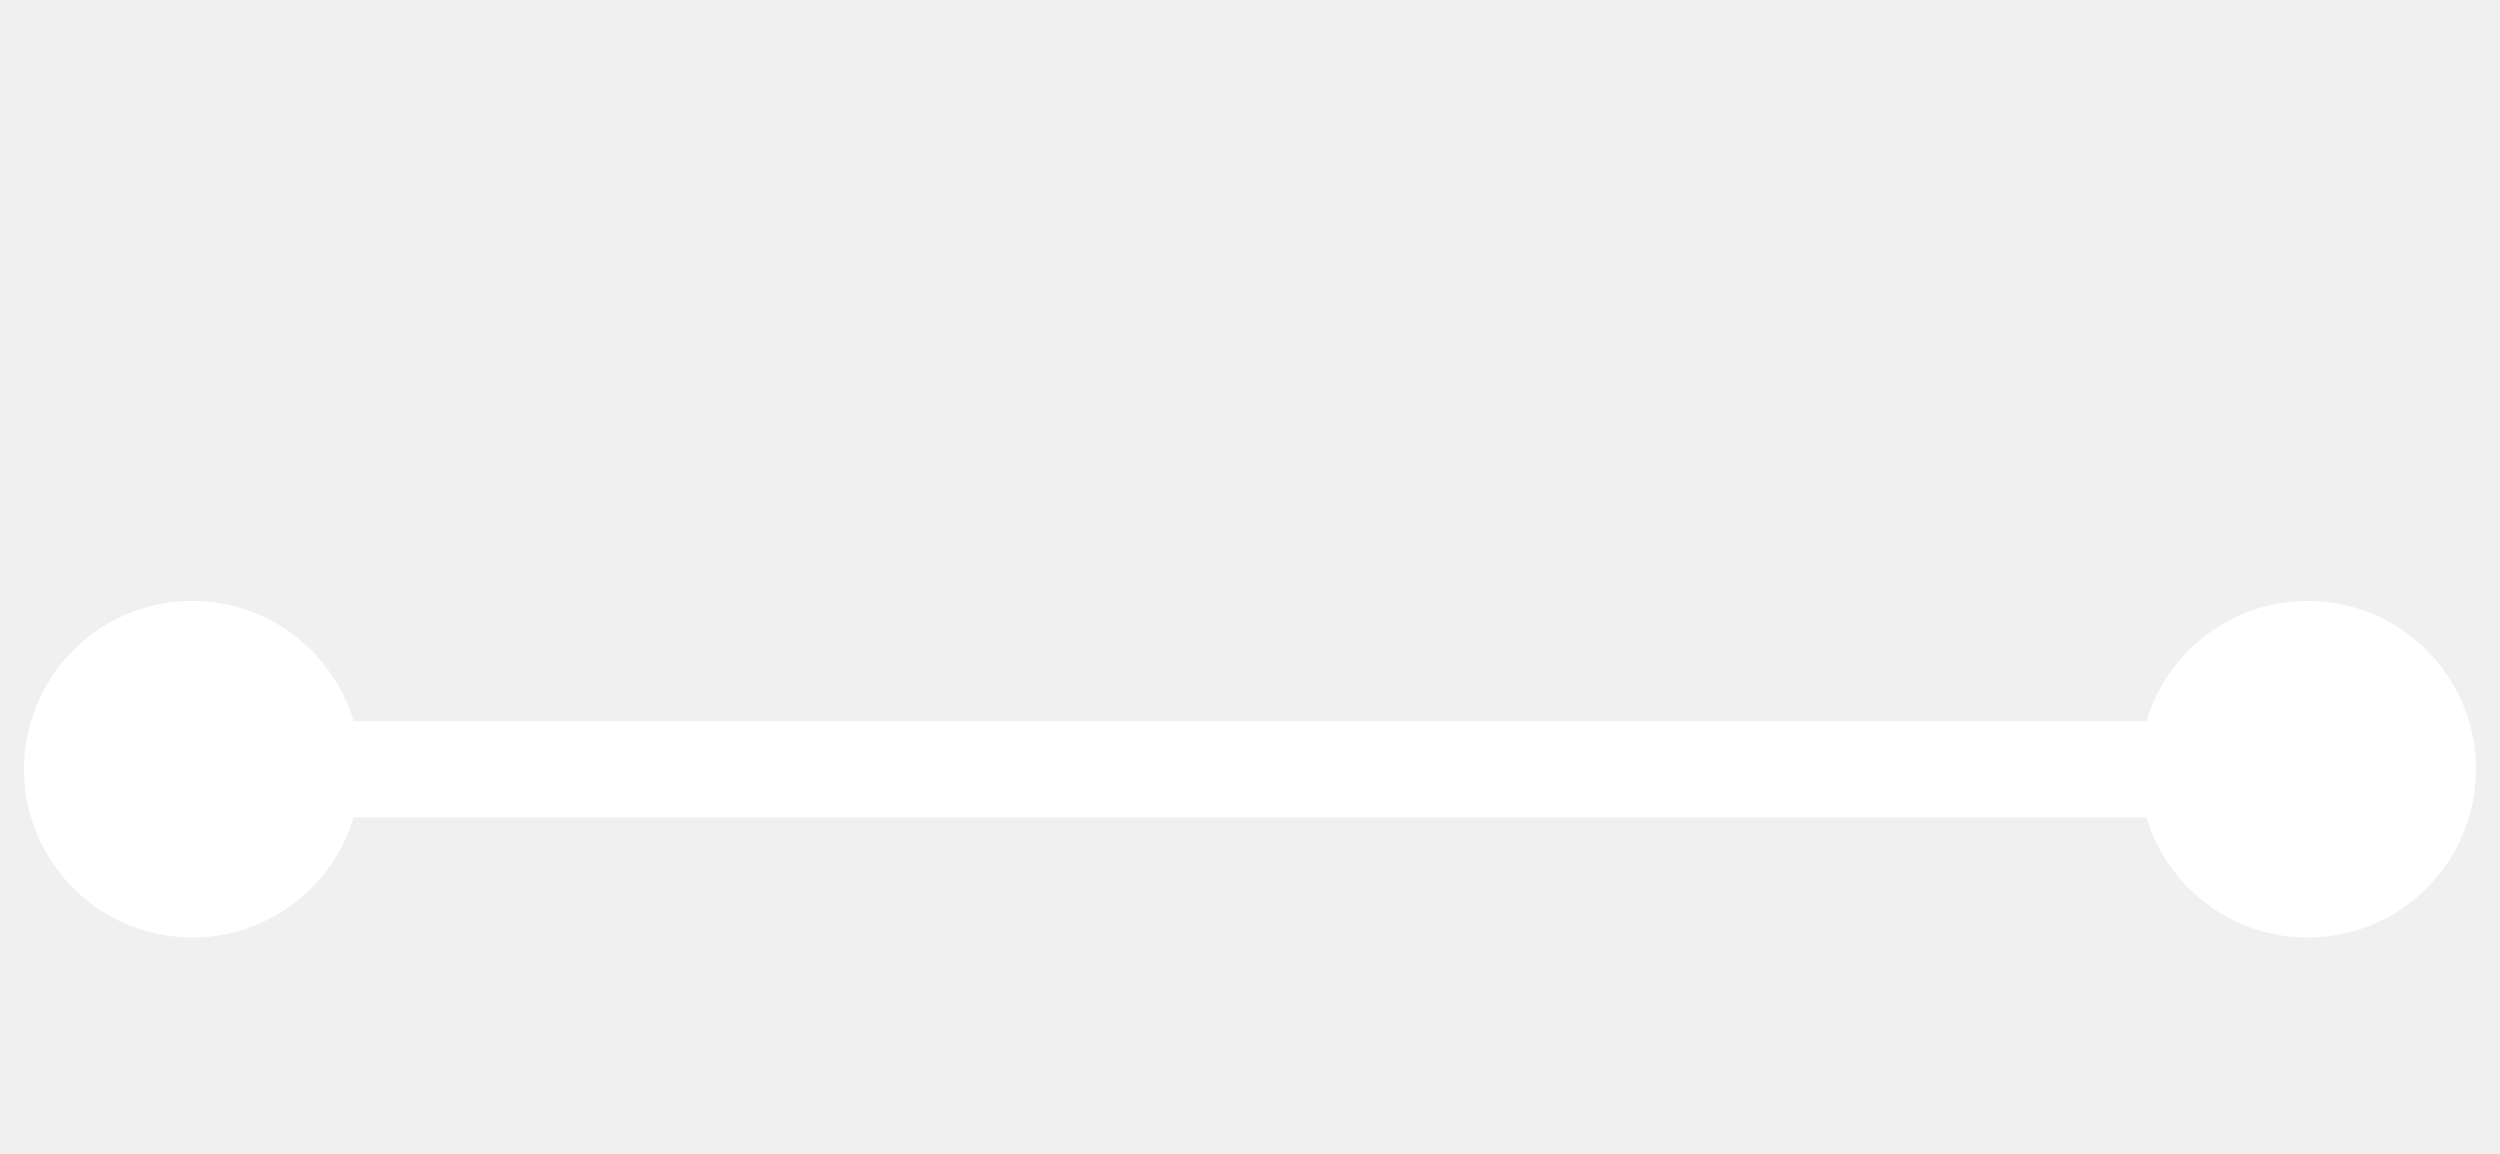
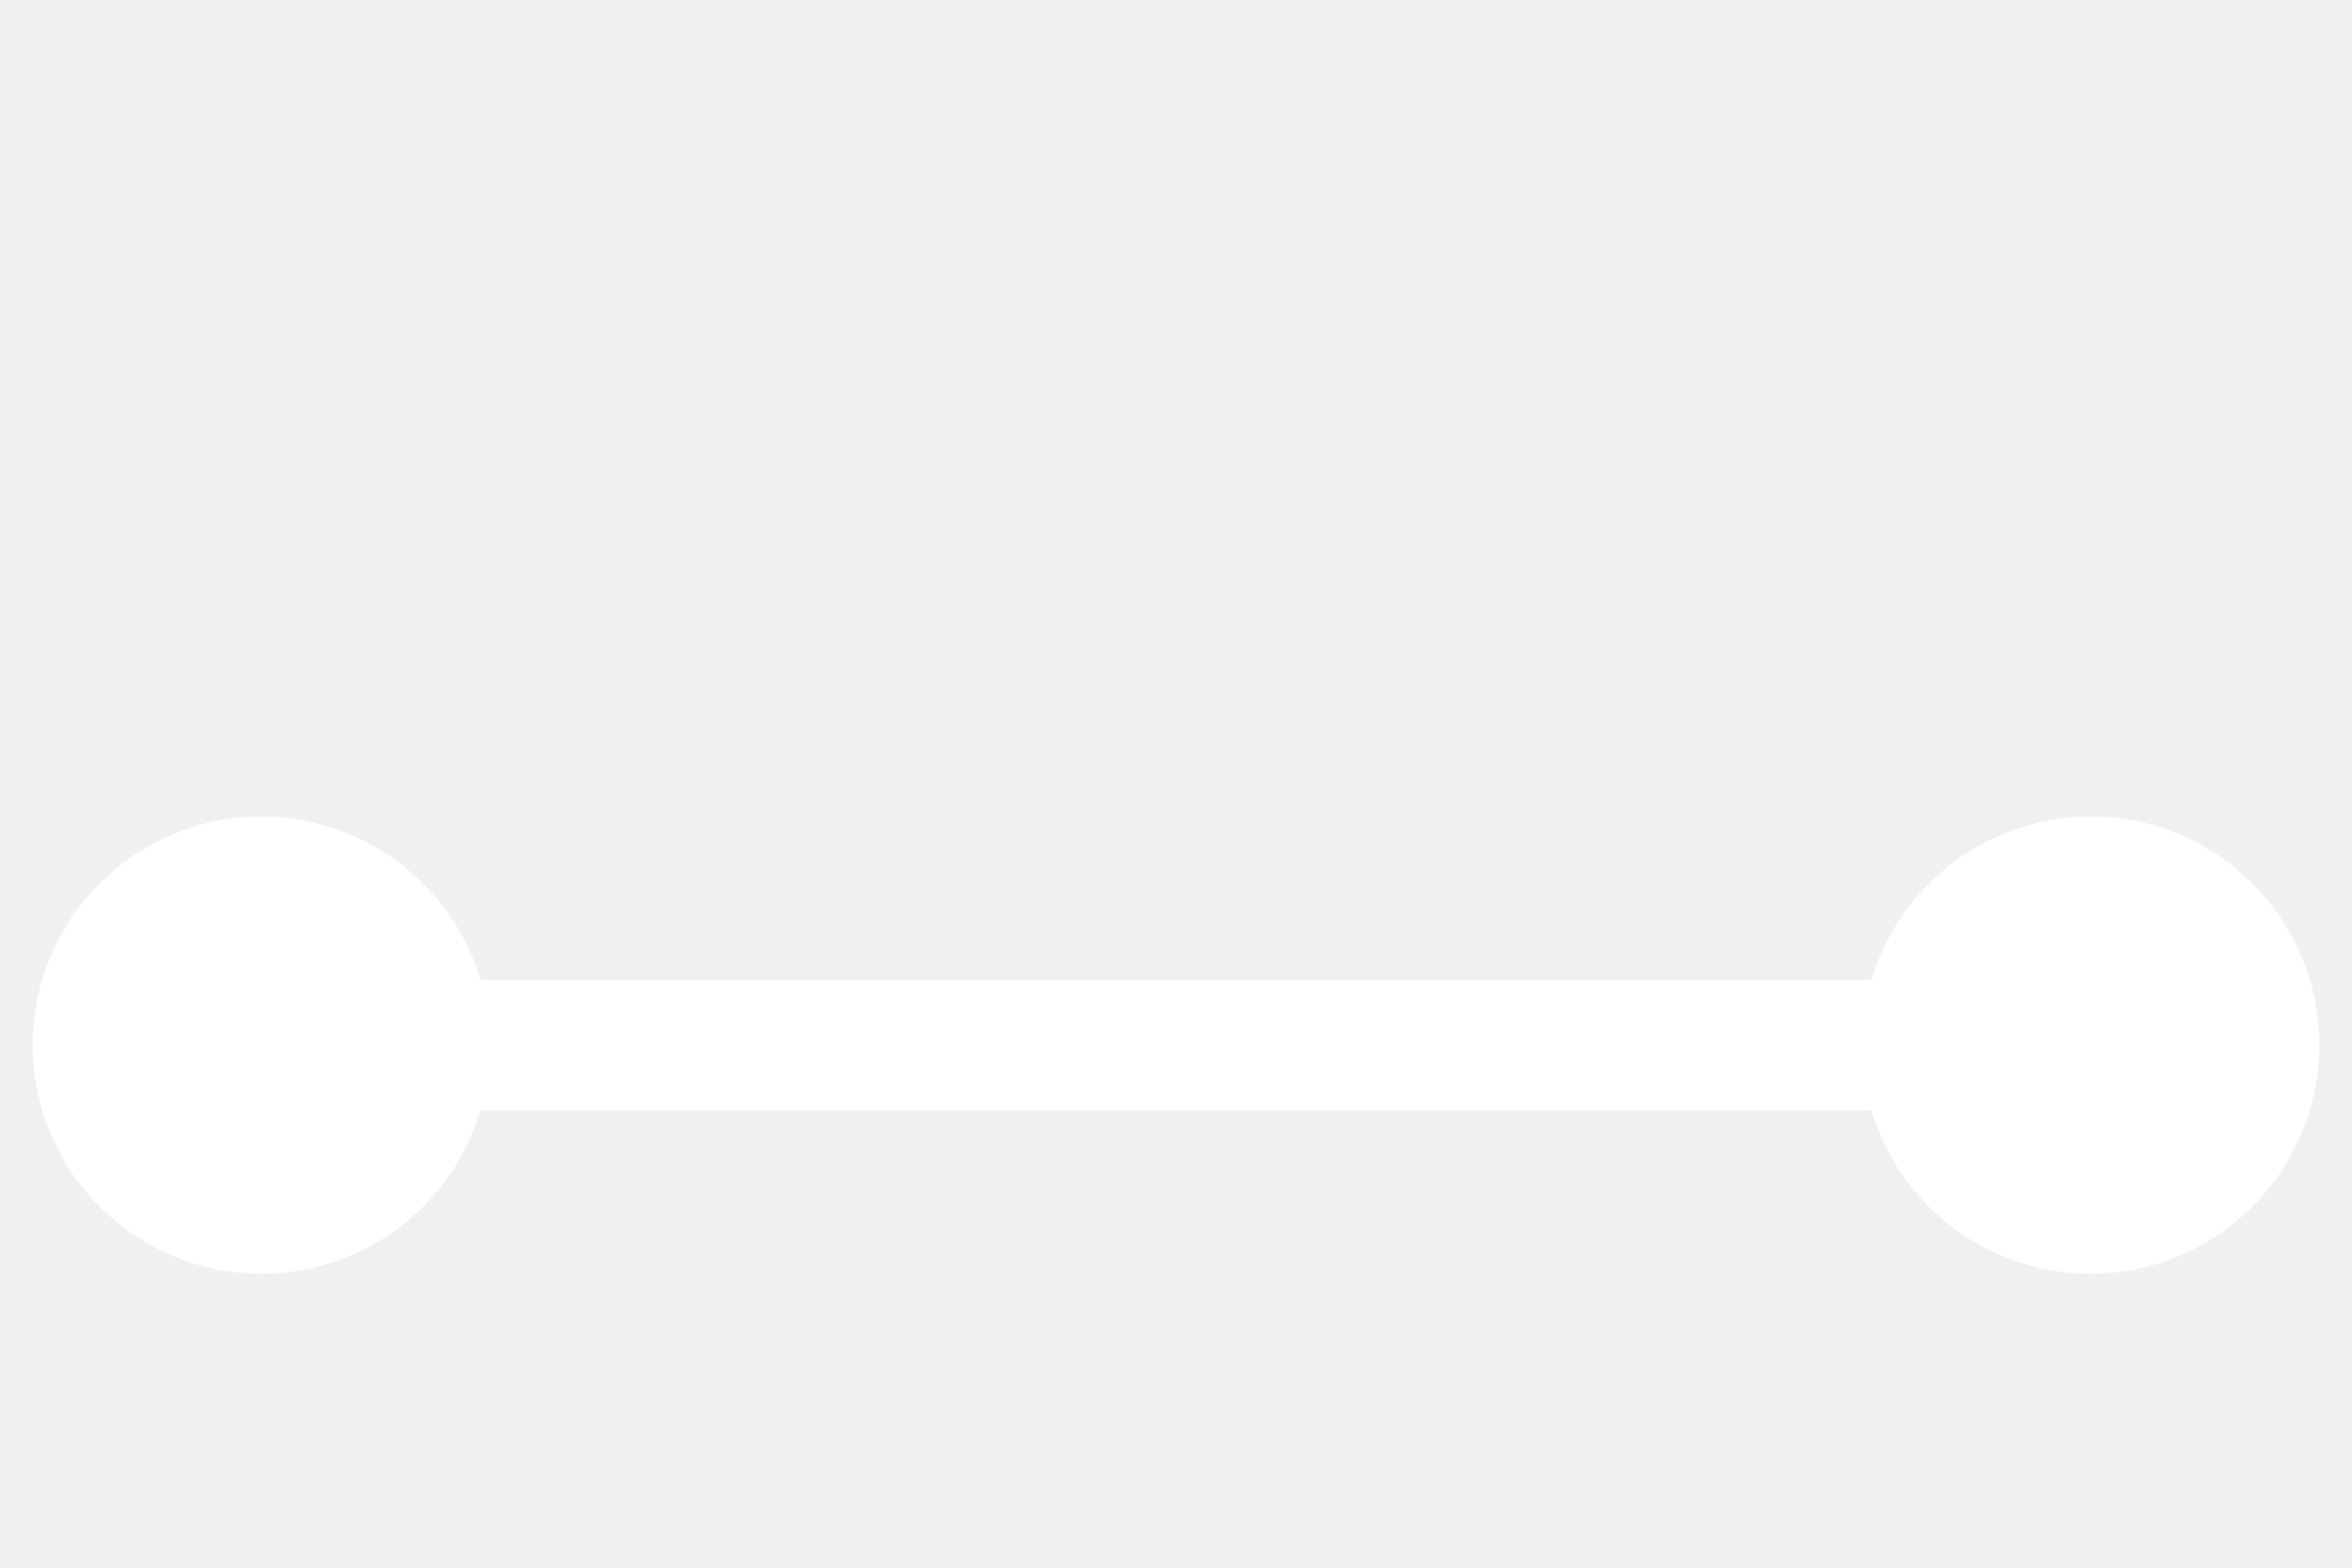
- <svg xmlns="http://www.w3.org/2000/svg" viewBox="0 0 26 12" width="26" height="12">
+ <svg xmlns="http://www.w3.org/2000/svg" viewBox="0 0 18 12" width="18" height="12">
  <circle cx="2" cy="8" r="1.75" fill="#FFFFFF" />
-   <circle cx="24" cy="8" r="1.75" fill="#FFFFFF" />
-   <path d="M2 8H24" fill="none" stroke="#FFFFFF" stroke-linecap="round" stroke-width="1" />
+   <circle cx="16" cy="8" r="1.75" fill="#FFFFFF" />
+   <path d="M2 8H16" fill="none" stroke="#FFFFFF" stroke-linecap="round" stroke-width="1" />
</svg>
